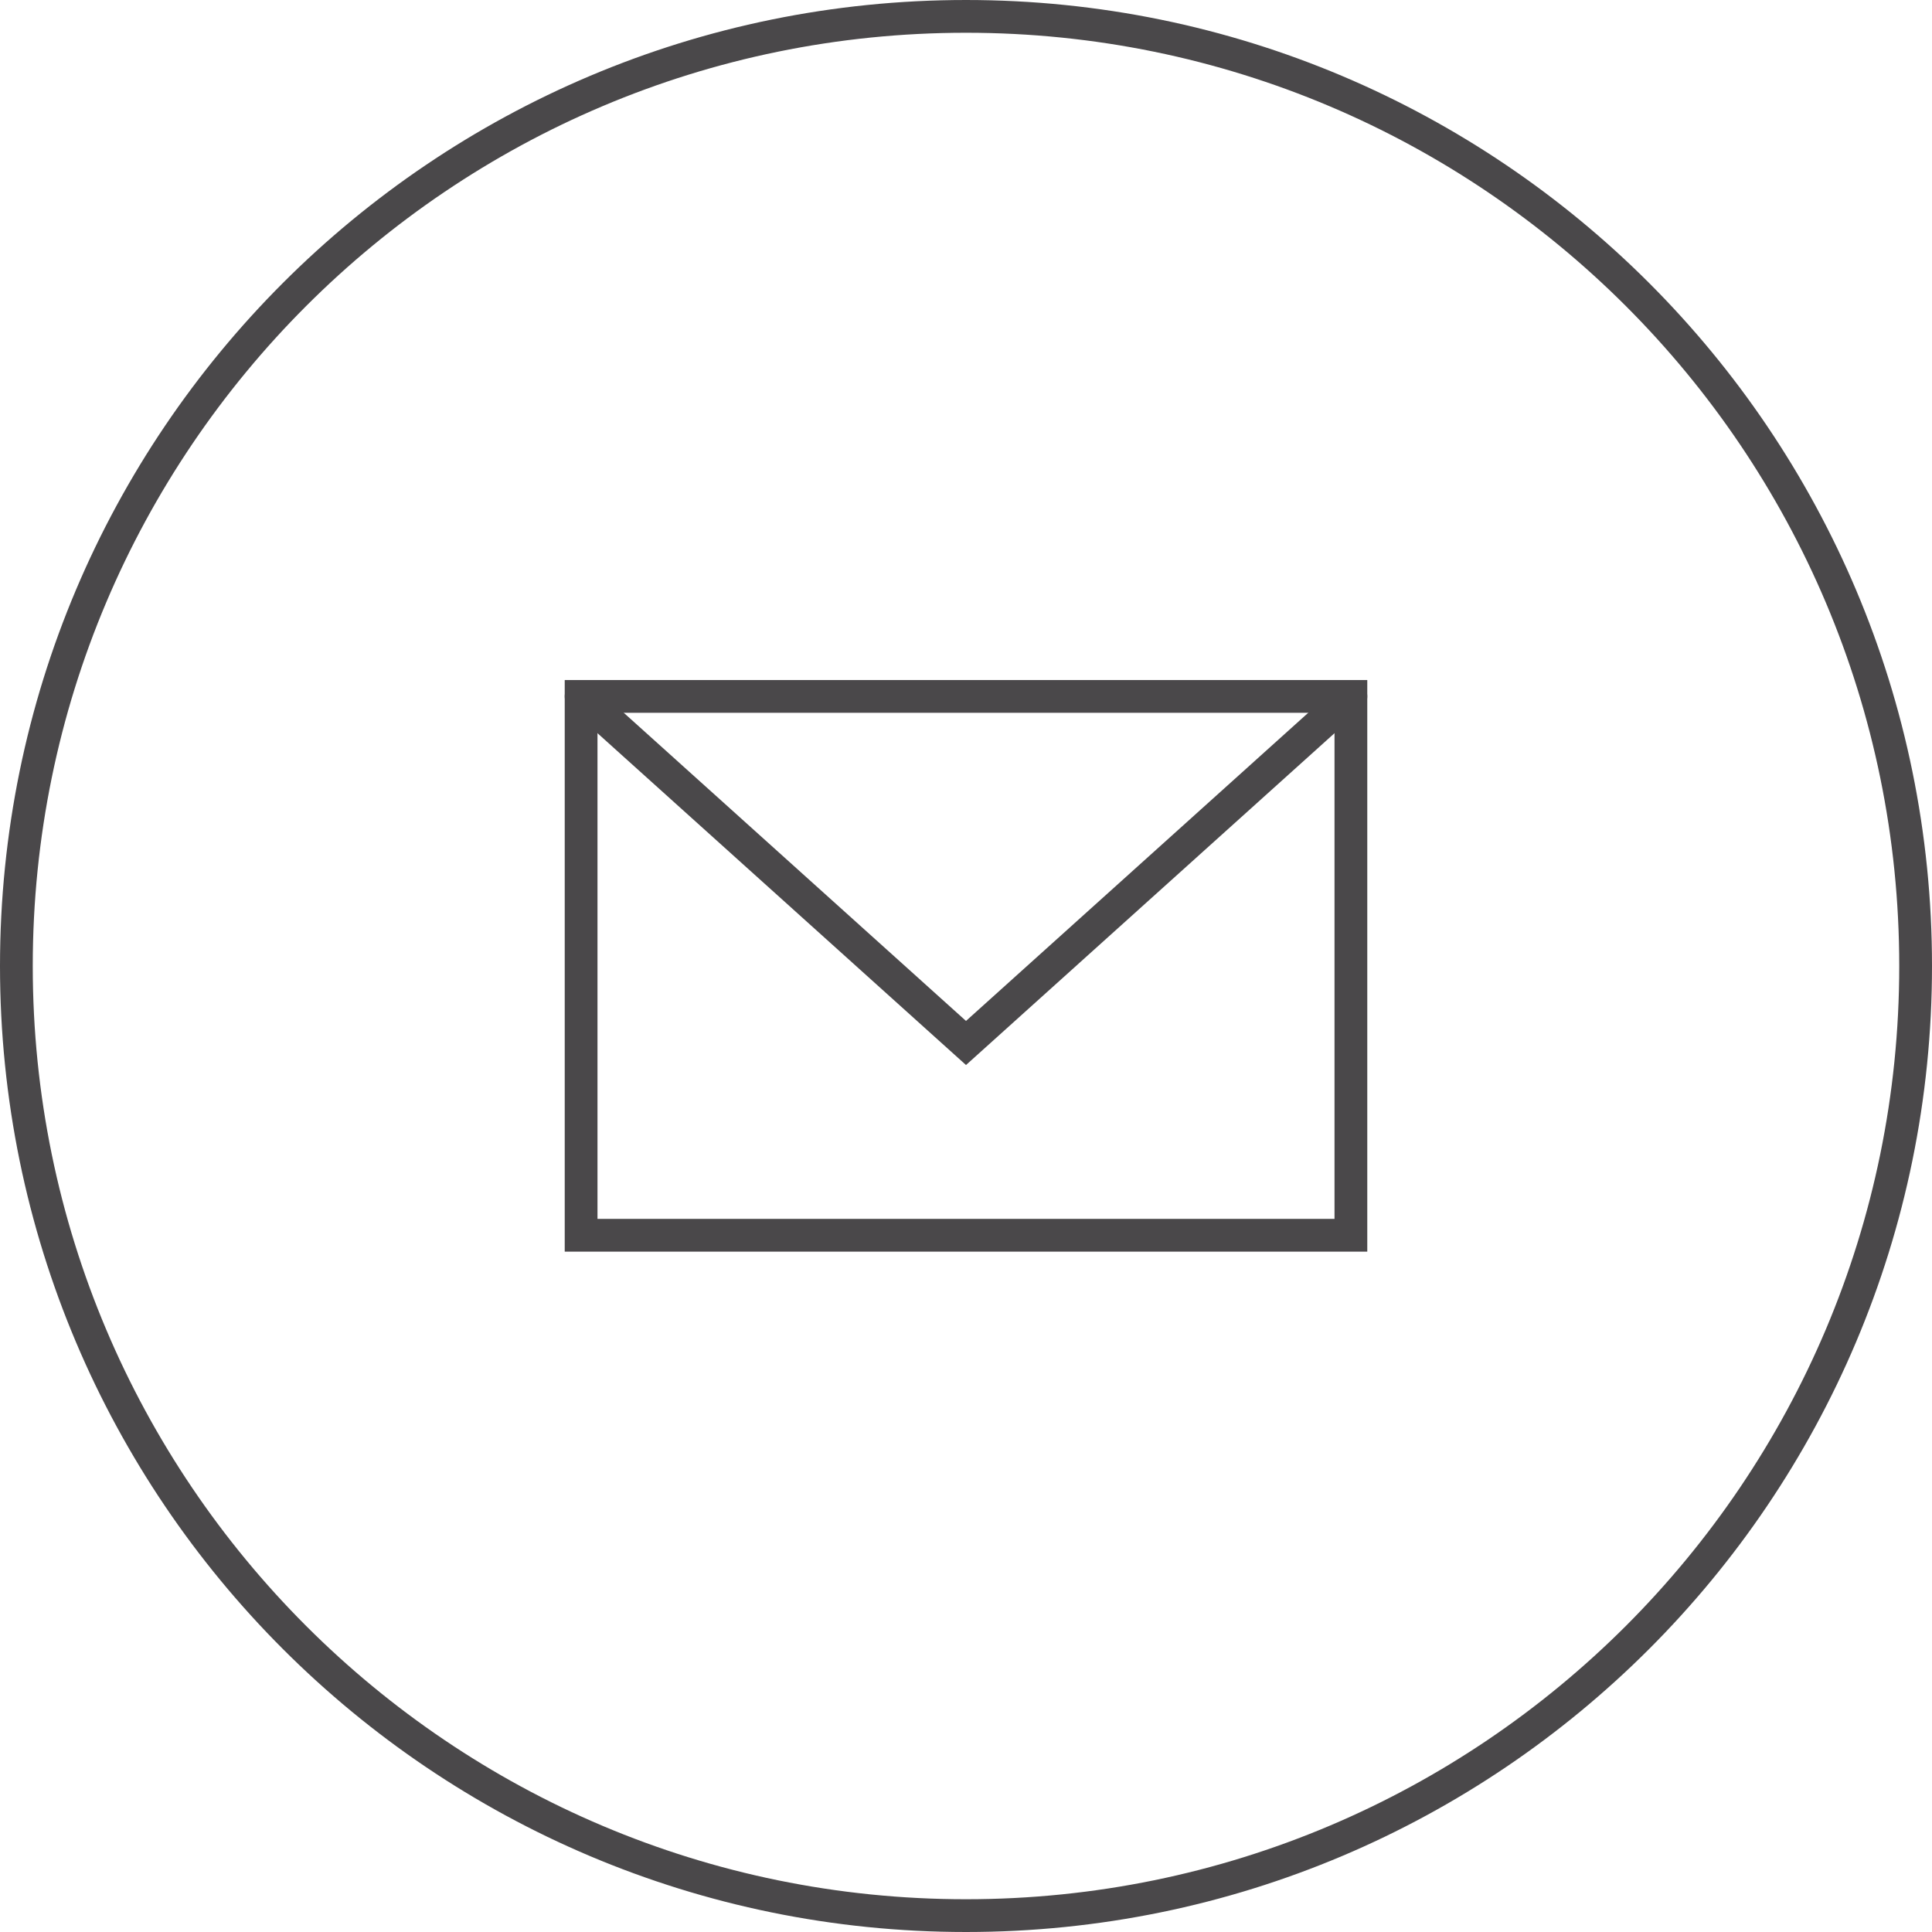
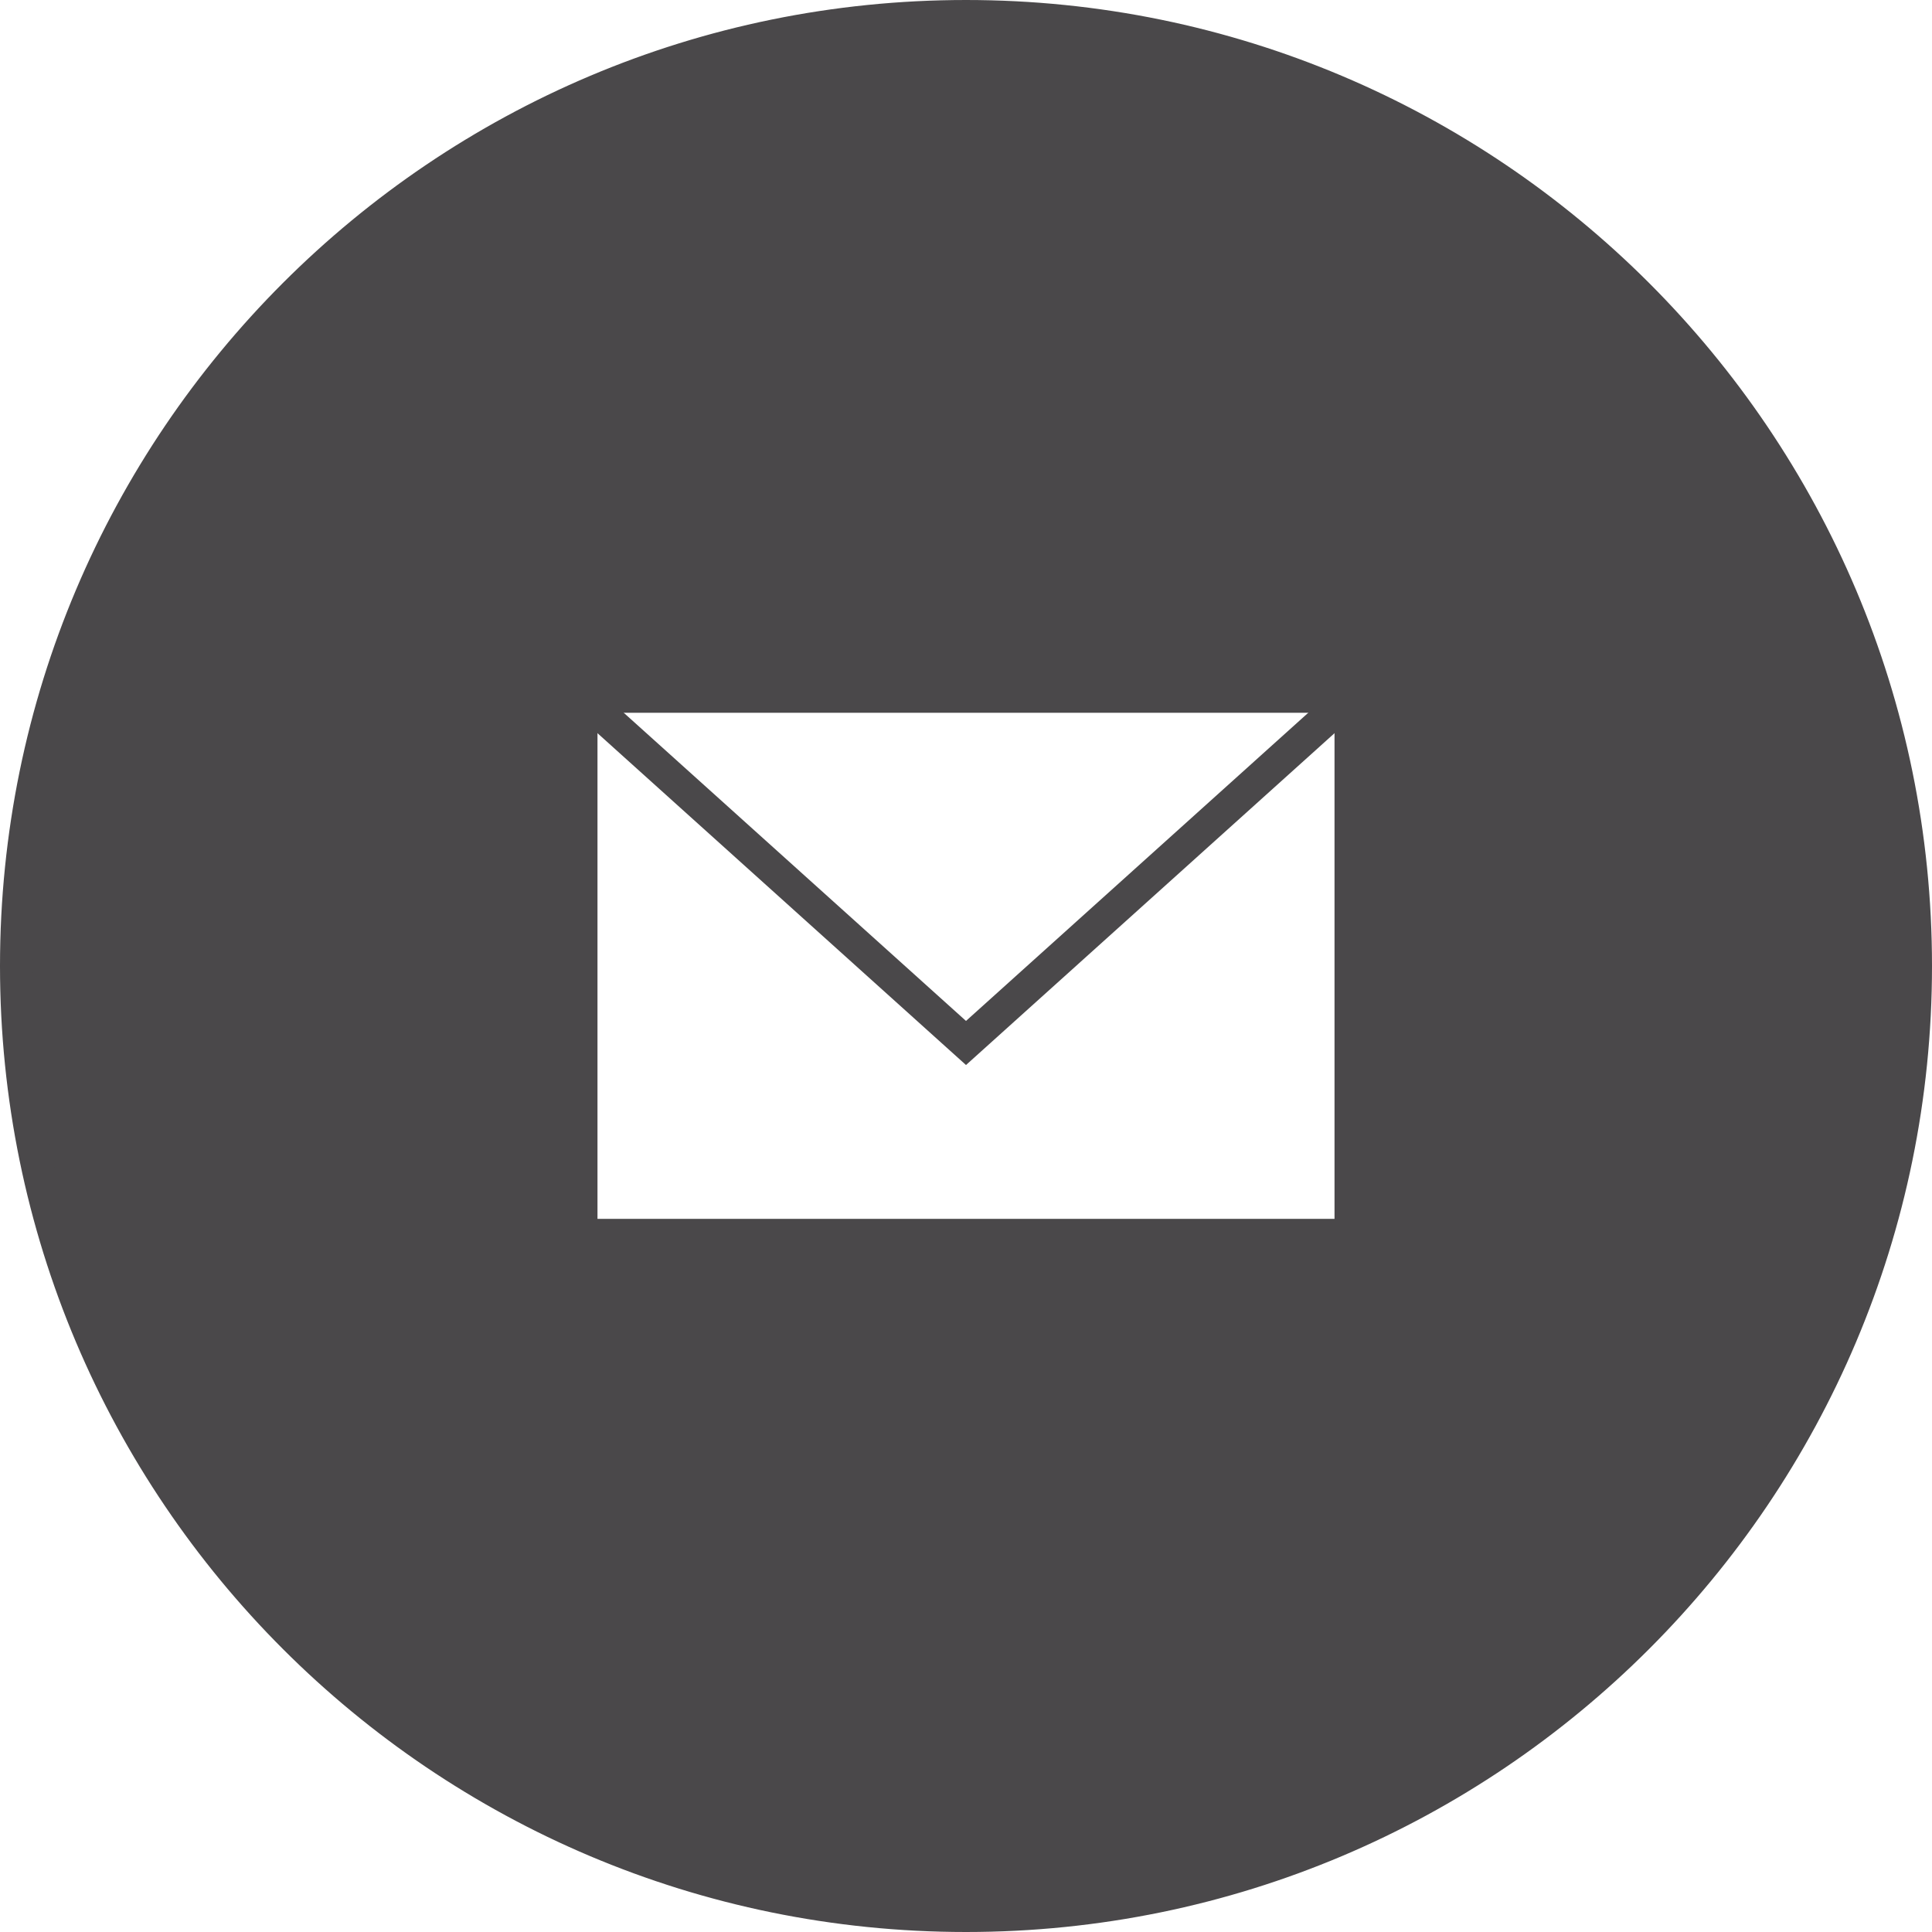
<svg xmlns="http://www.w3.org/2000/svg" id="Ebene_2" data-name="Ebene 2" viewBox="0 0 58.98 58.98">
  <defs>
    <style>
      .cls-1 {
+         fill: #4a484a;
        stroke-miterlimit: 10;
      }

-       .cls-1, .cls-2, .cls-3 {
-         fill: none;
+       .cls-1, .cls-2 {
        stroke: #4a484a;
      }

      .cls-2 {
+         fill: none;
        stroke-linecap: round;
-       }
- 
-       .cls-2, .cls-3 {
        stroke-miterlimit: 8;
-       }
- 
-       .cls-3 {
-         stroke-linecap: square;
      }
    </style>
  </defs>
  <g id="Ebene_1-2" data-name="Ebene 1">
    <g>
-       <circle class="cls-1" cx="29.49" cy="29.49" r="28.99" />
-       <g>
-         <rect class="cls-3" x="17.74" y="21.26" width="23.5" height="16.45" />
-         <path class="cls-2" d="M17.74,21.26l11.75,10.58,11.75-10.58" />
-       </g>
+       <path class="cls-1" d="M29.49.5C13.48.5.5,13.48.5,29.49s12.98,28.99,28.99,28.99,28.99-12.98,28.99-28.99S45.5.5,29.49.5ZM41.24,37.71h-23.5v-16.45h23.5v16.45Z" />
+       <path class="cls-2" d="M17.74,21.26l11.75,10.58,11.75-10.58" />
    </g>
  </g>
</svg>
